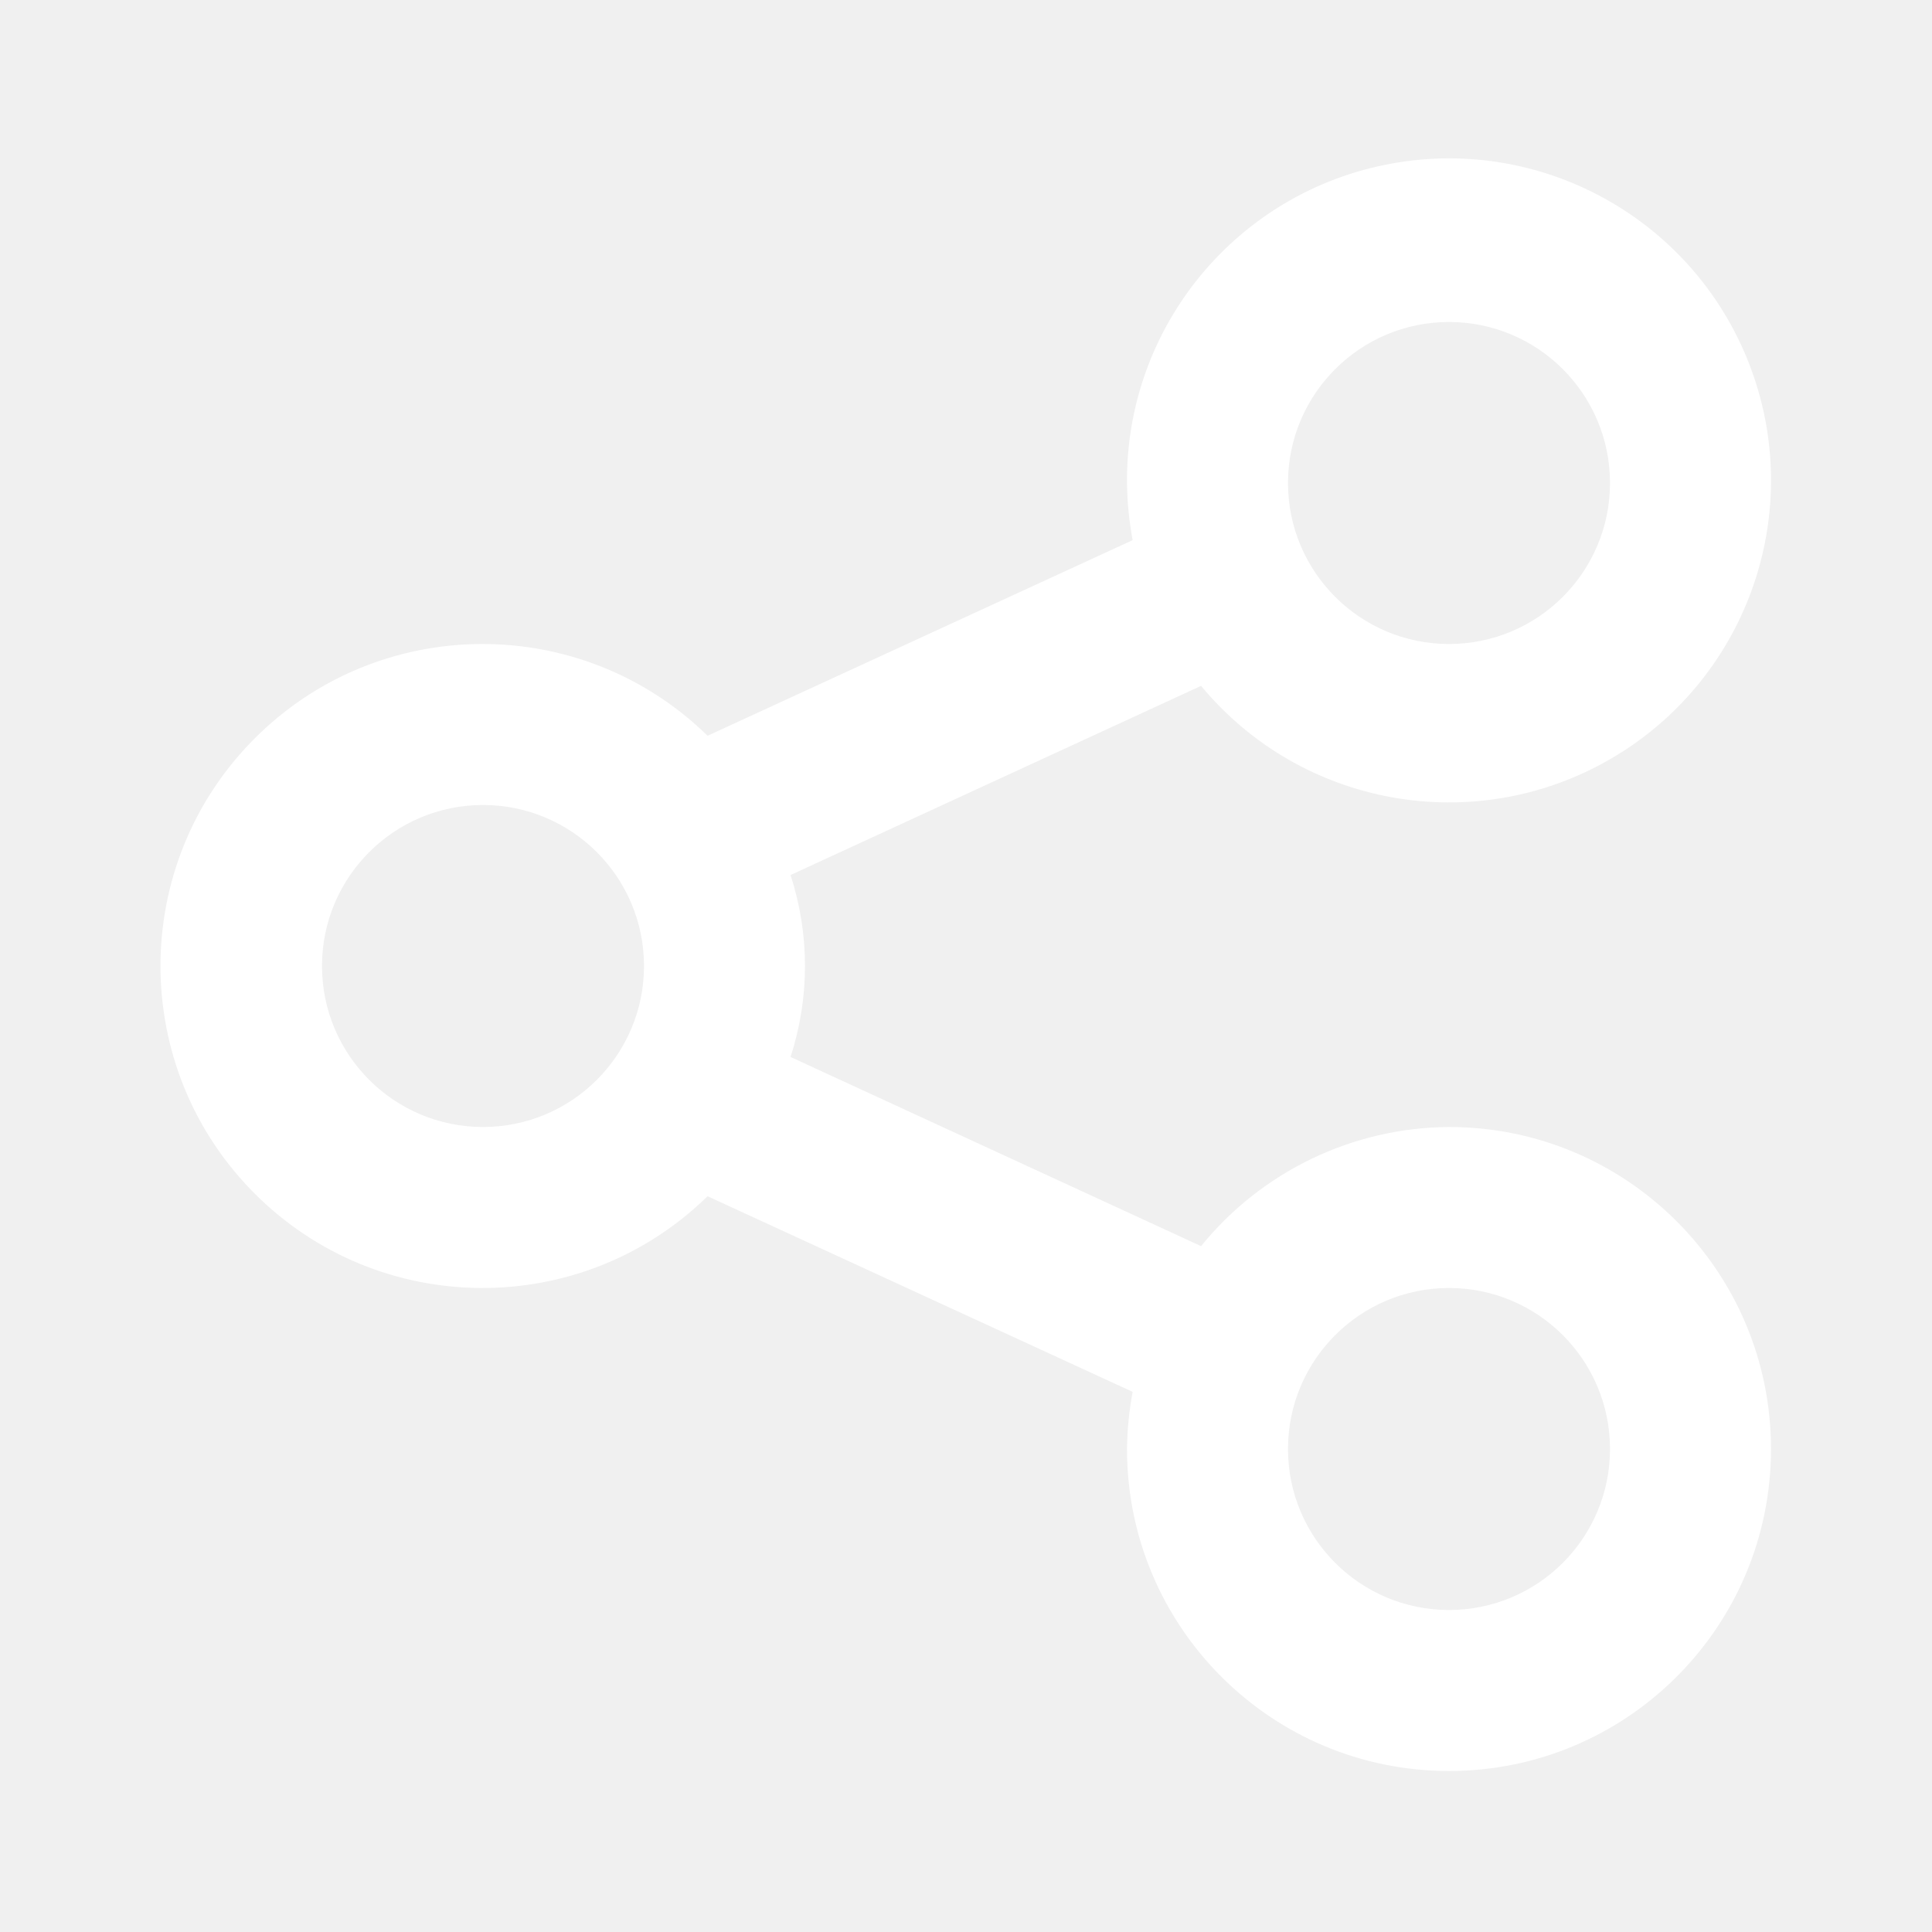
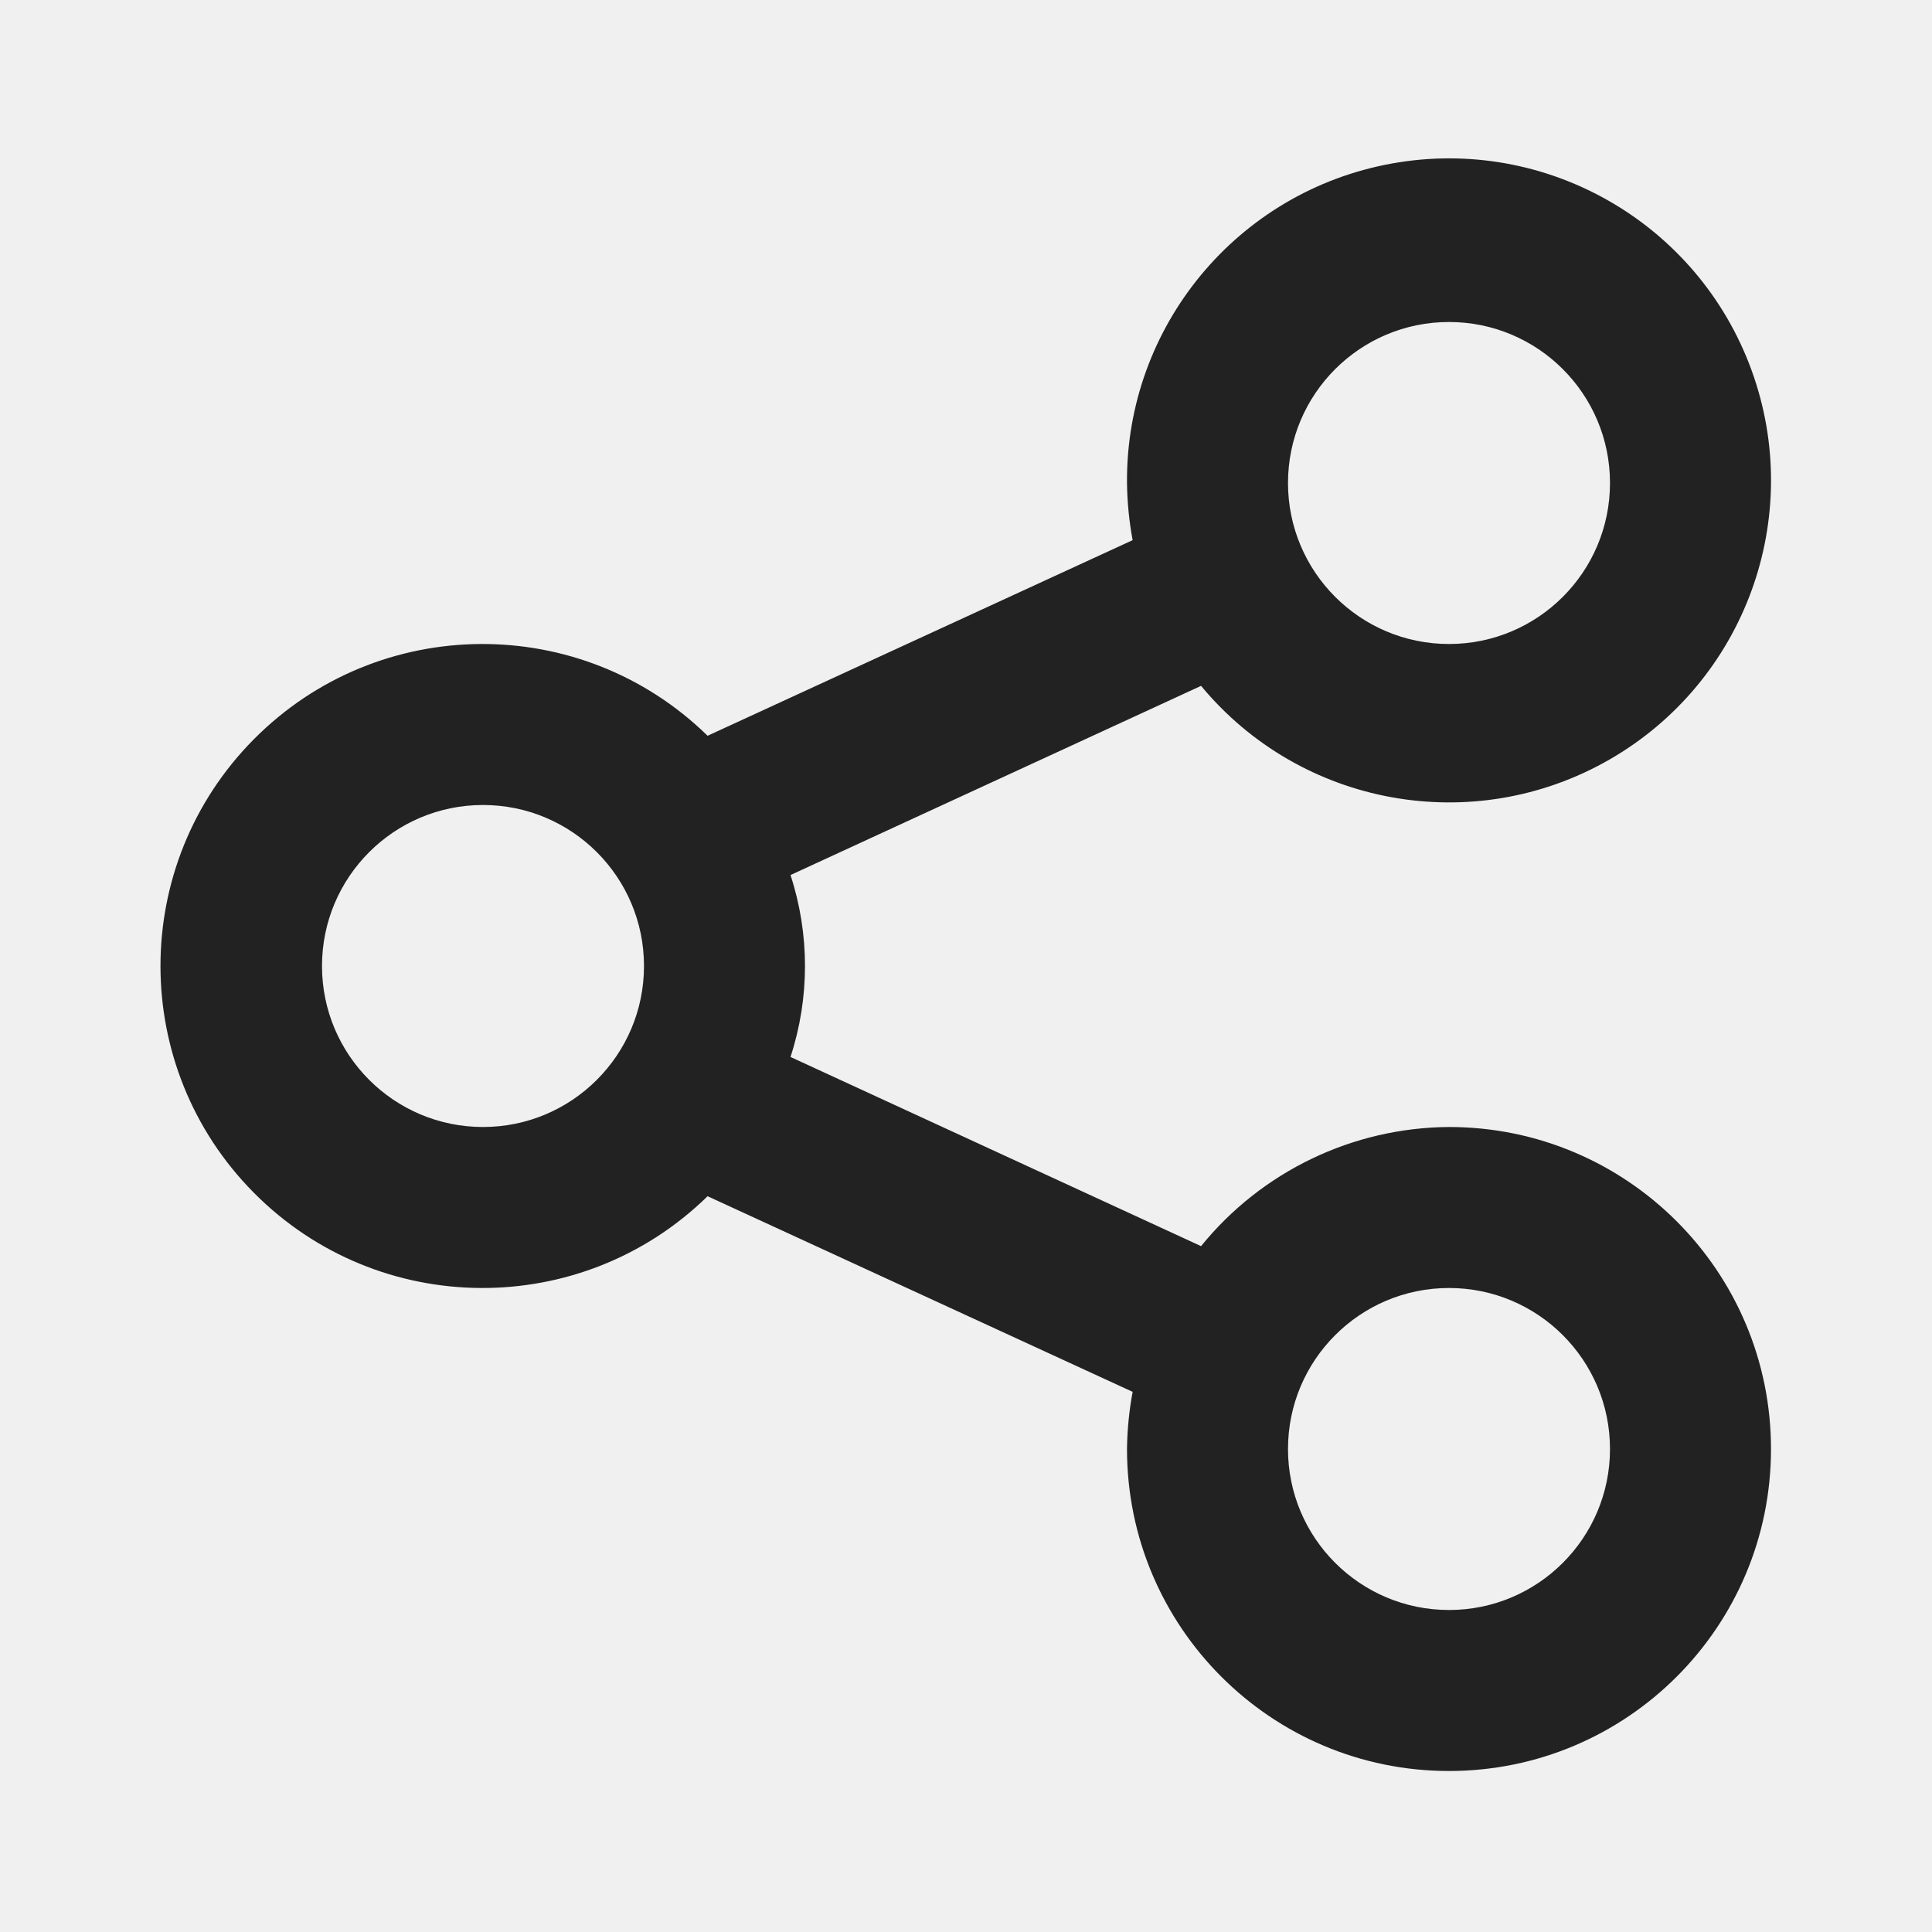
- <svg xmlns="http://www.w3.org/2000/svg" viewBox="0 0 24 24">
-   <path fill="#FFFFFF" d="M18,14a4,4,0,0,0-3.08,1.48l-5.1-2.35a3.64,3.64,0,0,0,0-2.26l5.1-2.35A4,4,0,1,0,14,6a4.17,4.17,0,0,0,.07.71L8.79,9.14a4,4,0,1,0,0,5.72l5.28,2.43A4.17,4.17,0,0,0,14,18a4,4,0,1,0,4-4ZM18,4a2,2,0,1,1-2,2A2,2,0,0,1,18,4ZM6,14a2,2,0,1,1,2-2A2,2,0,0,1,6,14Zm12,6a2,2,0,1,1,2-2A2,2,0,0,1,18,20Z" />
+ <svg xmlns="http://www.w3.org/2000/svg" width="24" height="24" viewBox="0 0 24 24">
+   <path fill="#222222" d="M18,14a4,4,0,0,0-3.08,1.48l-5.1-2.35a3.64,3.64,0,0,0,0-2.26l5.1-2.35A4,4,0,1,0,14,6a4.17,4.17,0,0,0,.07.71L8.79,9.14a4,4,0,1,0,0,5.72l5.28,2.43A4.17,4.17,0,0,0,14,18a4,4,0,1,0,4-4ZM18,4a2,2,0,1,1-2,2A2,2,0,0,1,18,4ZM6,14a2,2,0,1,1,2-2A2,2,0,0,1,6,14Zm12,6a2,2,0,1,1,2-2A2,2,0,0,1,18,20Z" />
</svg>
